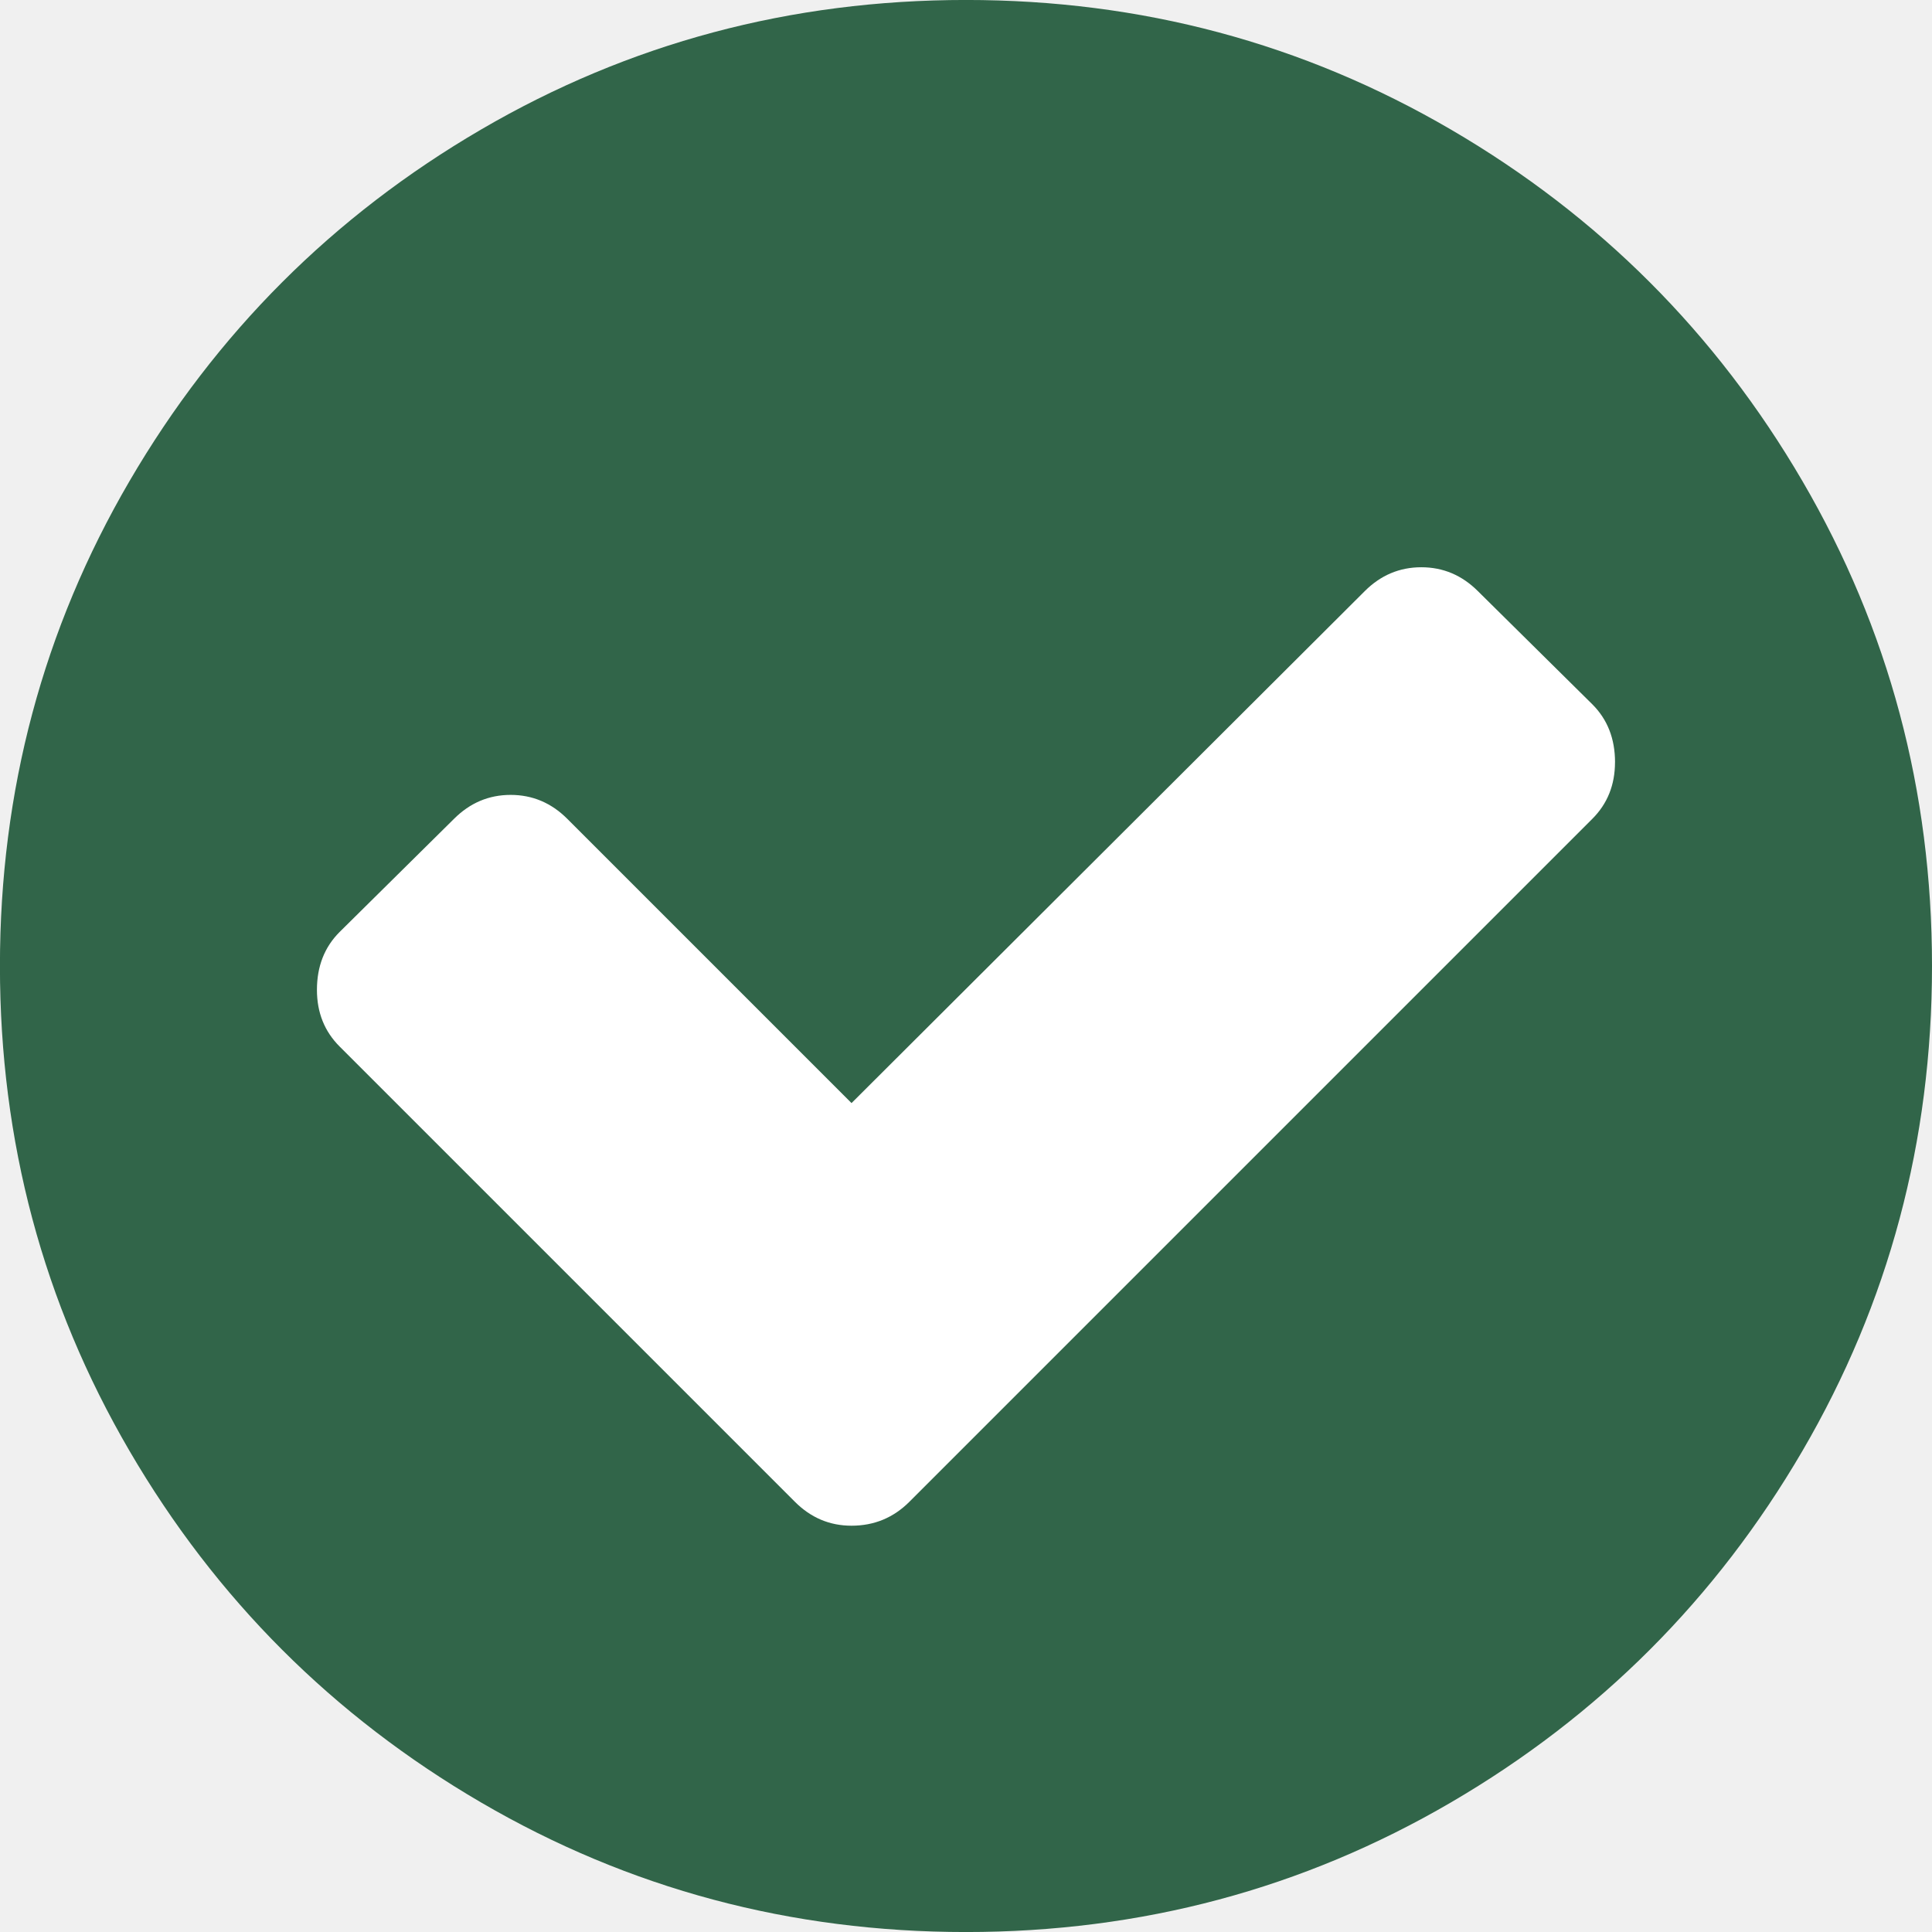
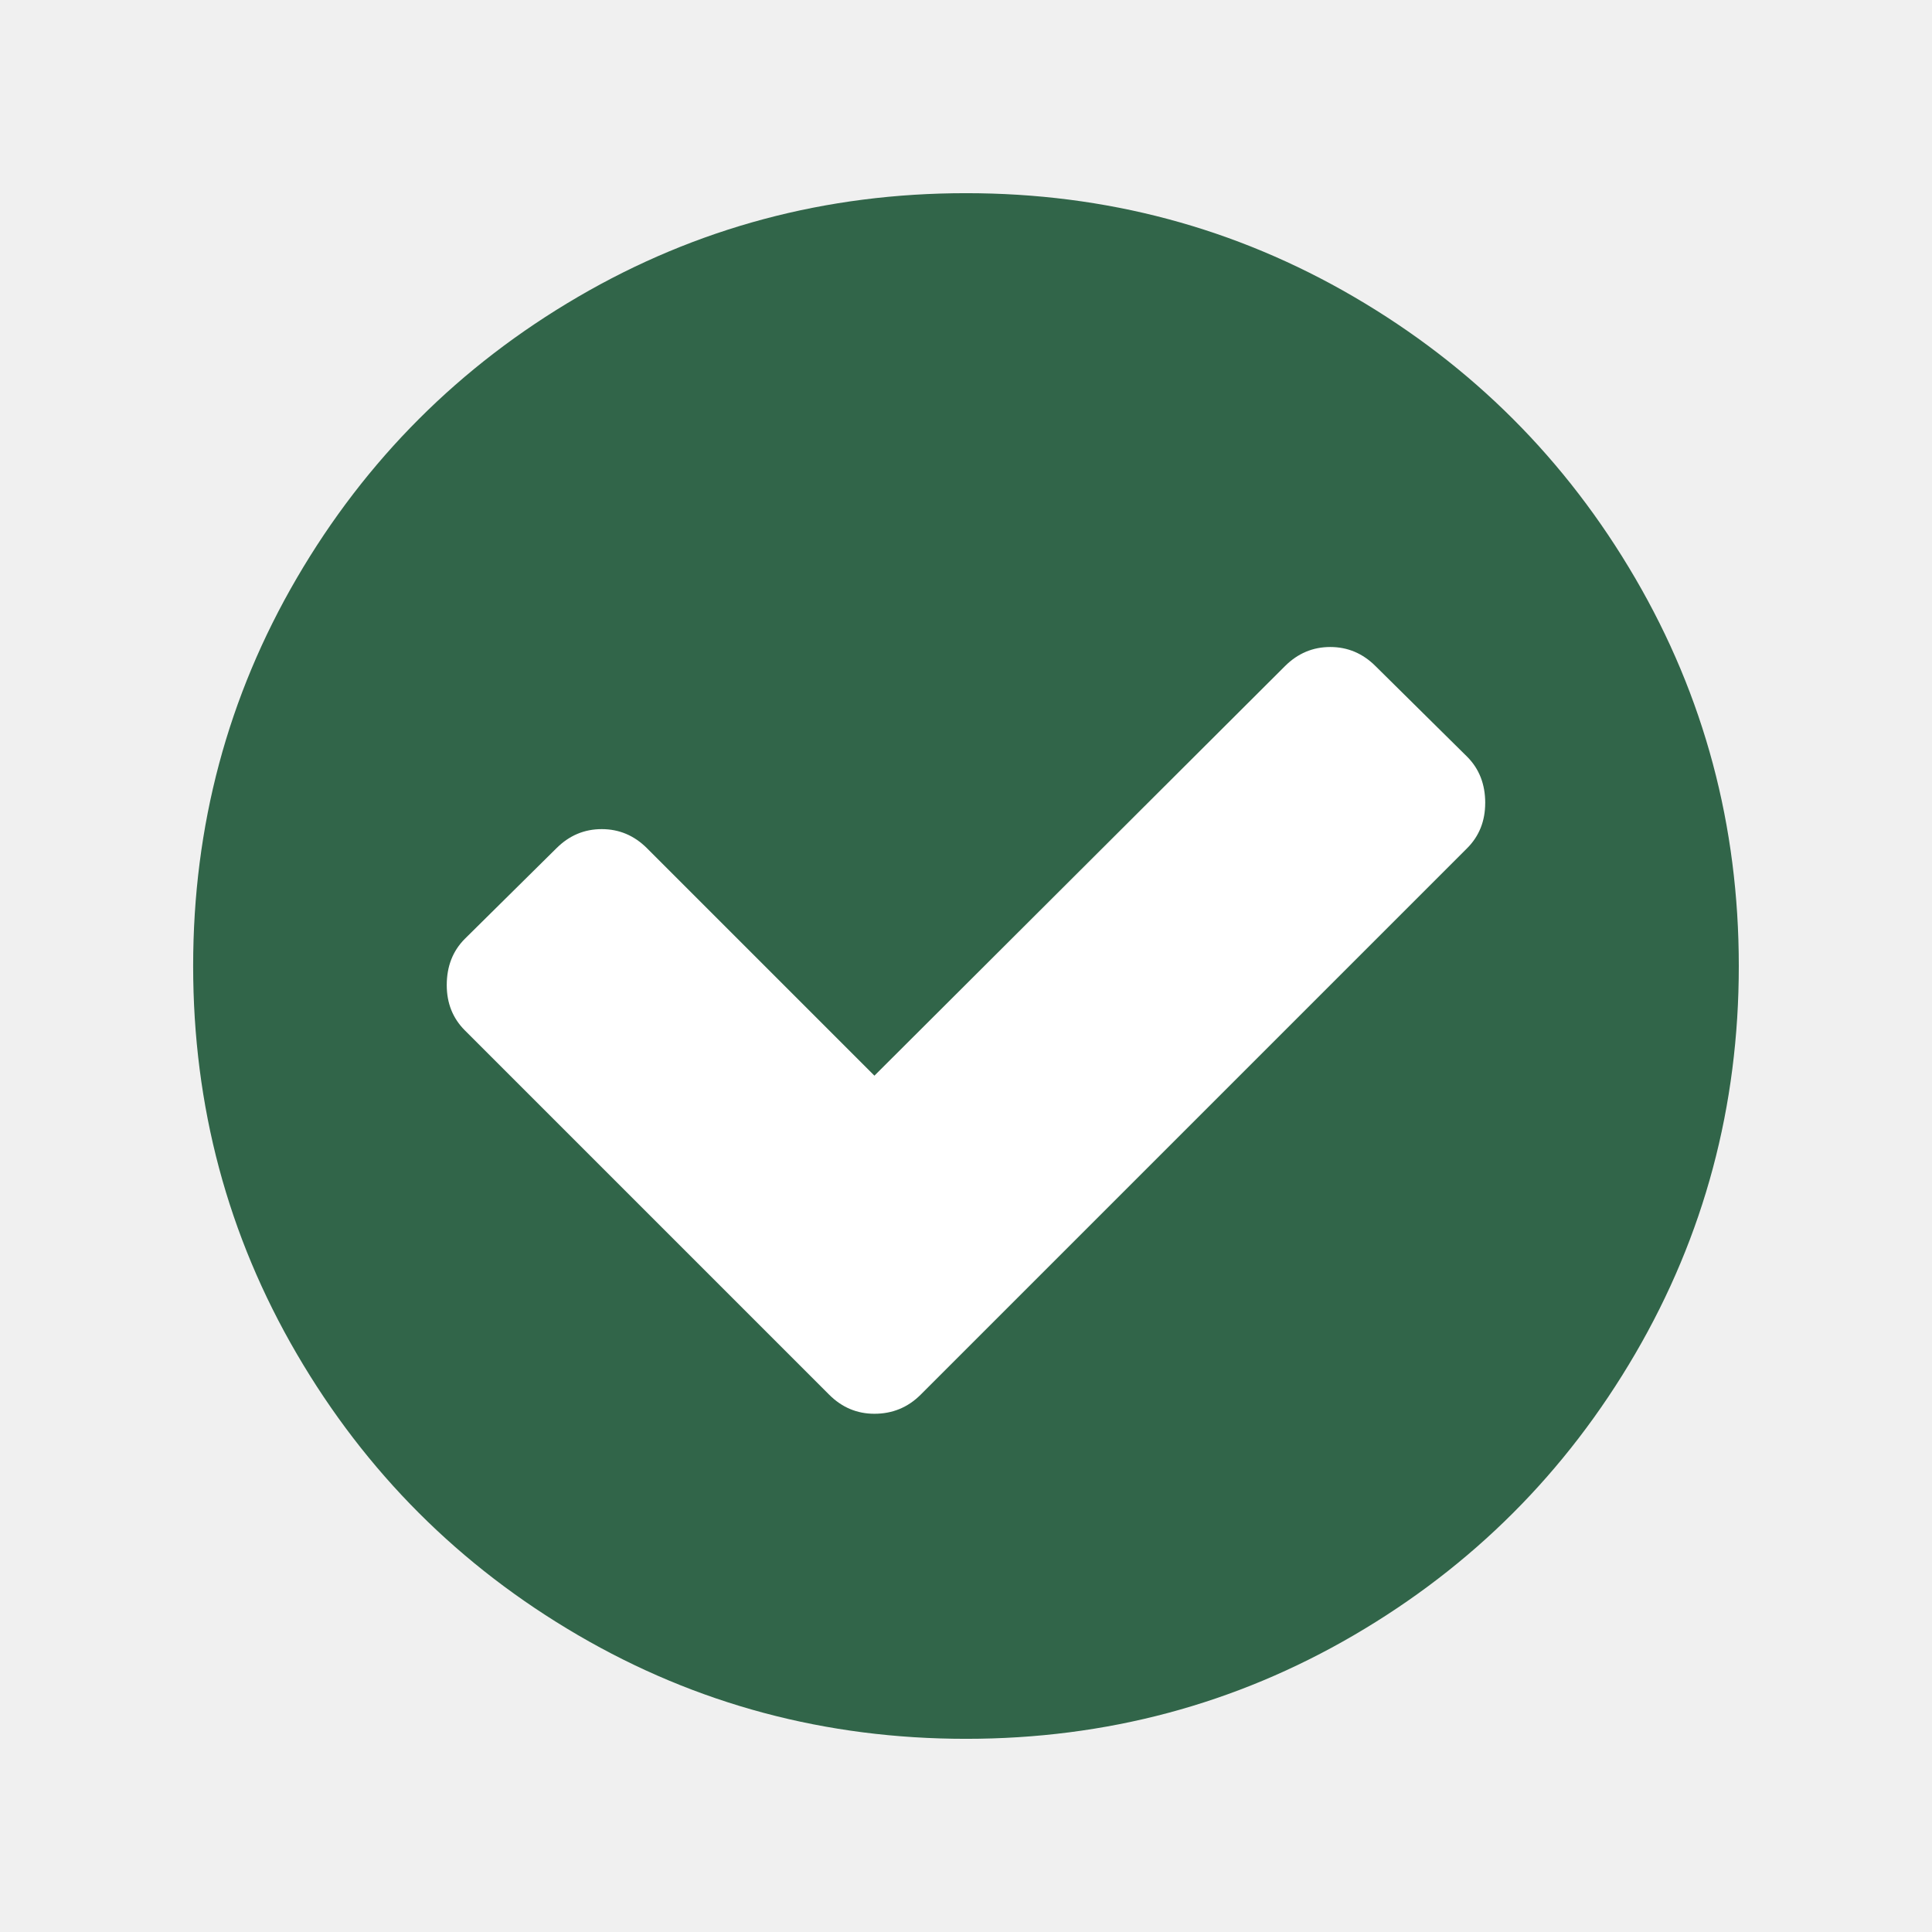
<svg xmlns="http://www.w3.org/2000/svg" version="1.0" width="100" height="100" id="svg2">
  <defs id="defs4" />
  <g id="g4286" transform="matrix(1.110162,0,0,1.110162,132.1774,-27.28944)" style="stroke:#310049;stroke-opacity:1" />
-   <g id="g817" transform="matrix(1.562499,0,0,1.562499,-83.32026,-51.56242)">
-     <circle r="30" cy="65" cx="85.325" id="path4146" style="opacity:1;fill:#ffffff;fill-opacity:1;stroke:none;stroke-width:3;stroke-miterlimit:4;stroke-dasharray:none;stroke-opacity:1" />
-     <path style="fill:#316549;fill-opacity:1" id="path4" d="m 106.825,58.25 q 0,-1.167 -0.75,-1.917 l -3.792,-3.75 q -0.792,-0.792 -1.875,-0.792 -1.083,0 -1.875,0.792 l -17,16.958 -9.417,-9.417 q -0.792,-0.792 -1.875,-0.792 -1.083,0 -1.875,0.792 l -3.792,3.75 q -0.75,0.75 -0.75,1.917 0,1.125 0.75,1.875 l 15.083,15.083 q 0.792,0.792 1.875,0.792 1.125,0 1.917,-0.792 l 22.625,-22.625 q 0.75,-0.75 0.75,-1.875 z m 10.5,6.75 q 0,8.708 -4.292,16.063 -4.292,7.354 -11.646,11.646 -7.354,4.292 -16.063,4.292 -8.708,0 -16.063,-4.292 -7.354,-4.292 -11.646,-11.646 -4.292,-7.354 -4.292,-16.063 0,-8.708 4.292,-16.063 4.292,-7.354 11.646,-11.646 7.354,-4.292 16.063,-4.292 8.708,0 16.063,4.292 7.354,4.292 11.646,11.646 4.292,7.354 4.292,16.063 z" />
+   <g id="g817" transform="matrix(1.249999,0,0,1.249999,-56.65621,-31.24994)" style="stroke-width:1.25">
+     <circle r="30" cy="65" cx="85.325" id="path4146" style="opacity:1;fill:#ffffff;fill-opacity:1;stroke:none;stroke-width:3.75;stroke-miterlimit:4;stroke-dasharray:none;stroke-opacity:1" />
+     <path style="fill:#316549;fill-opacity:1;stroke-width:1.25" id="path4" d="m 106.825,58.25 q 0,-1.167 -0.75,-1.917 l -3.792,-3.75 q -0.792,-0.792 -1.875,-0.792 -1.083,0 -1.875,0.792 l -17,16.958 -9.417,-9.417 q -0.792,-0.792 -1.875,-0.792 -1.083,0 -1.875,0.792 l -3.792,3.75 q -0.75,0.75 -0.75,1.917 0,1.125 0.75,1.875 l 15.083,15.083 q 0.792,0.792 1.875,0.792 1.125,0 1.917,-0.792 l 22.625,-22.625 q 0.75,-0.75 0.75,-1.875 z m 10.5,6.75 q 0,8.708 -4.292,16.063 -4.292,7.354 -11.646,11.646 -7.354,4.292 -16.063,4.292 -8.708,0 -16.063,-4.292 -7.354,-4.292 -11.646,-11.646 -4.292,-7.354 -4.292,-16.063 0,-8.708 4.292,-16.063 4.292,-7.354 11.646,-11.646 7.354,-4.292 16.063,-4.292 8.708,0 16.063,4.292 7.354,4.292 11.646,11.646 4.292,7.354 4.292,16.063 z" />
  </g>
</svg>
